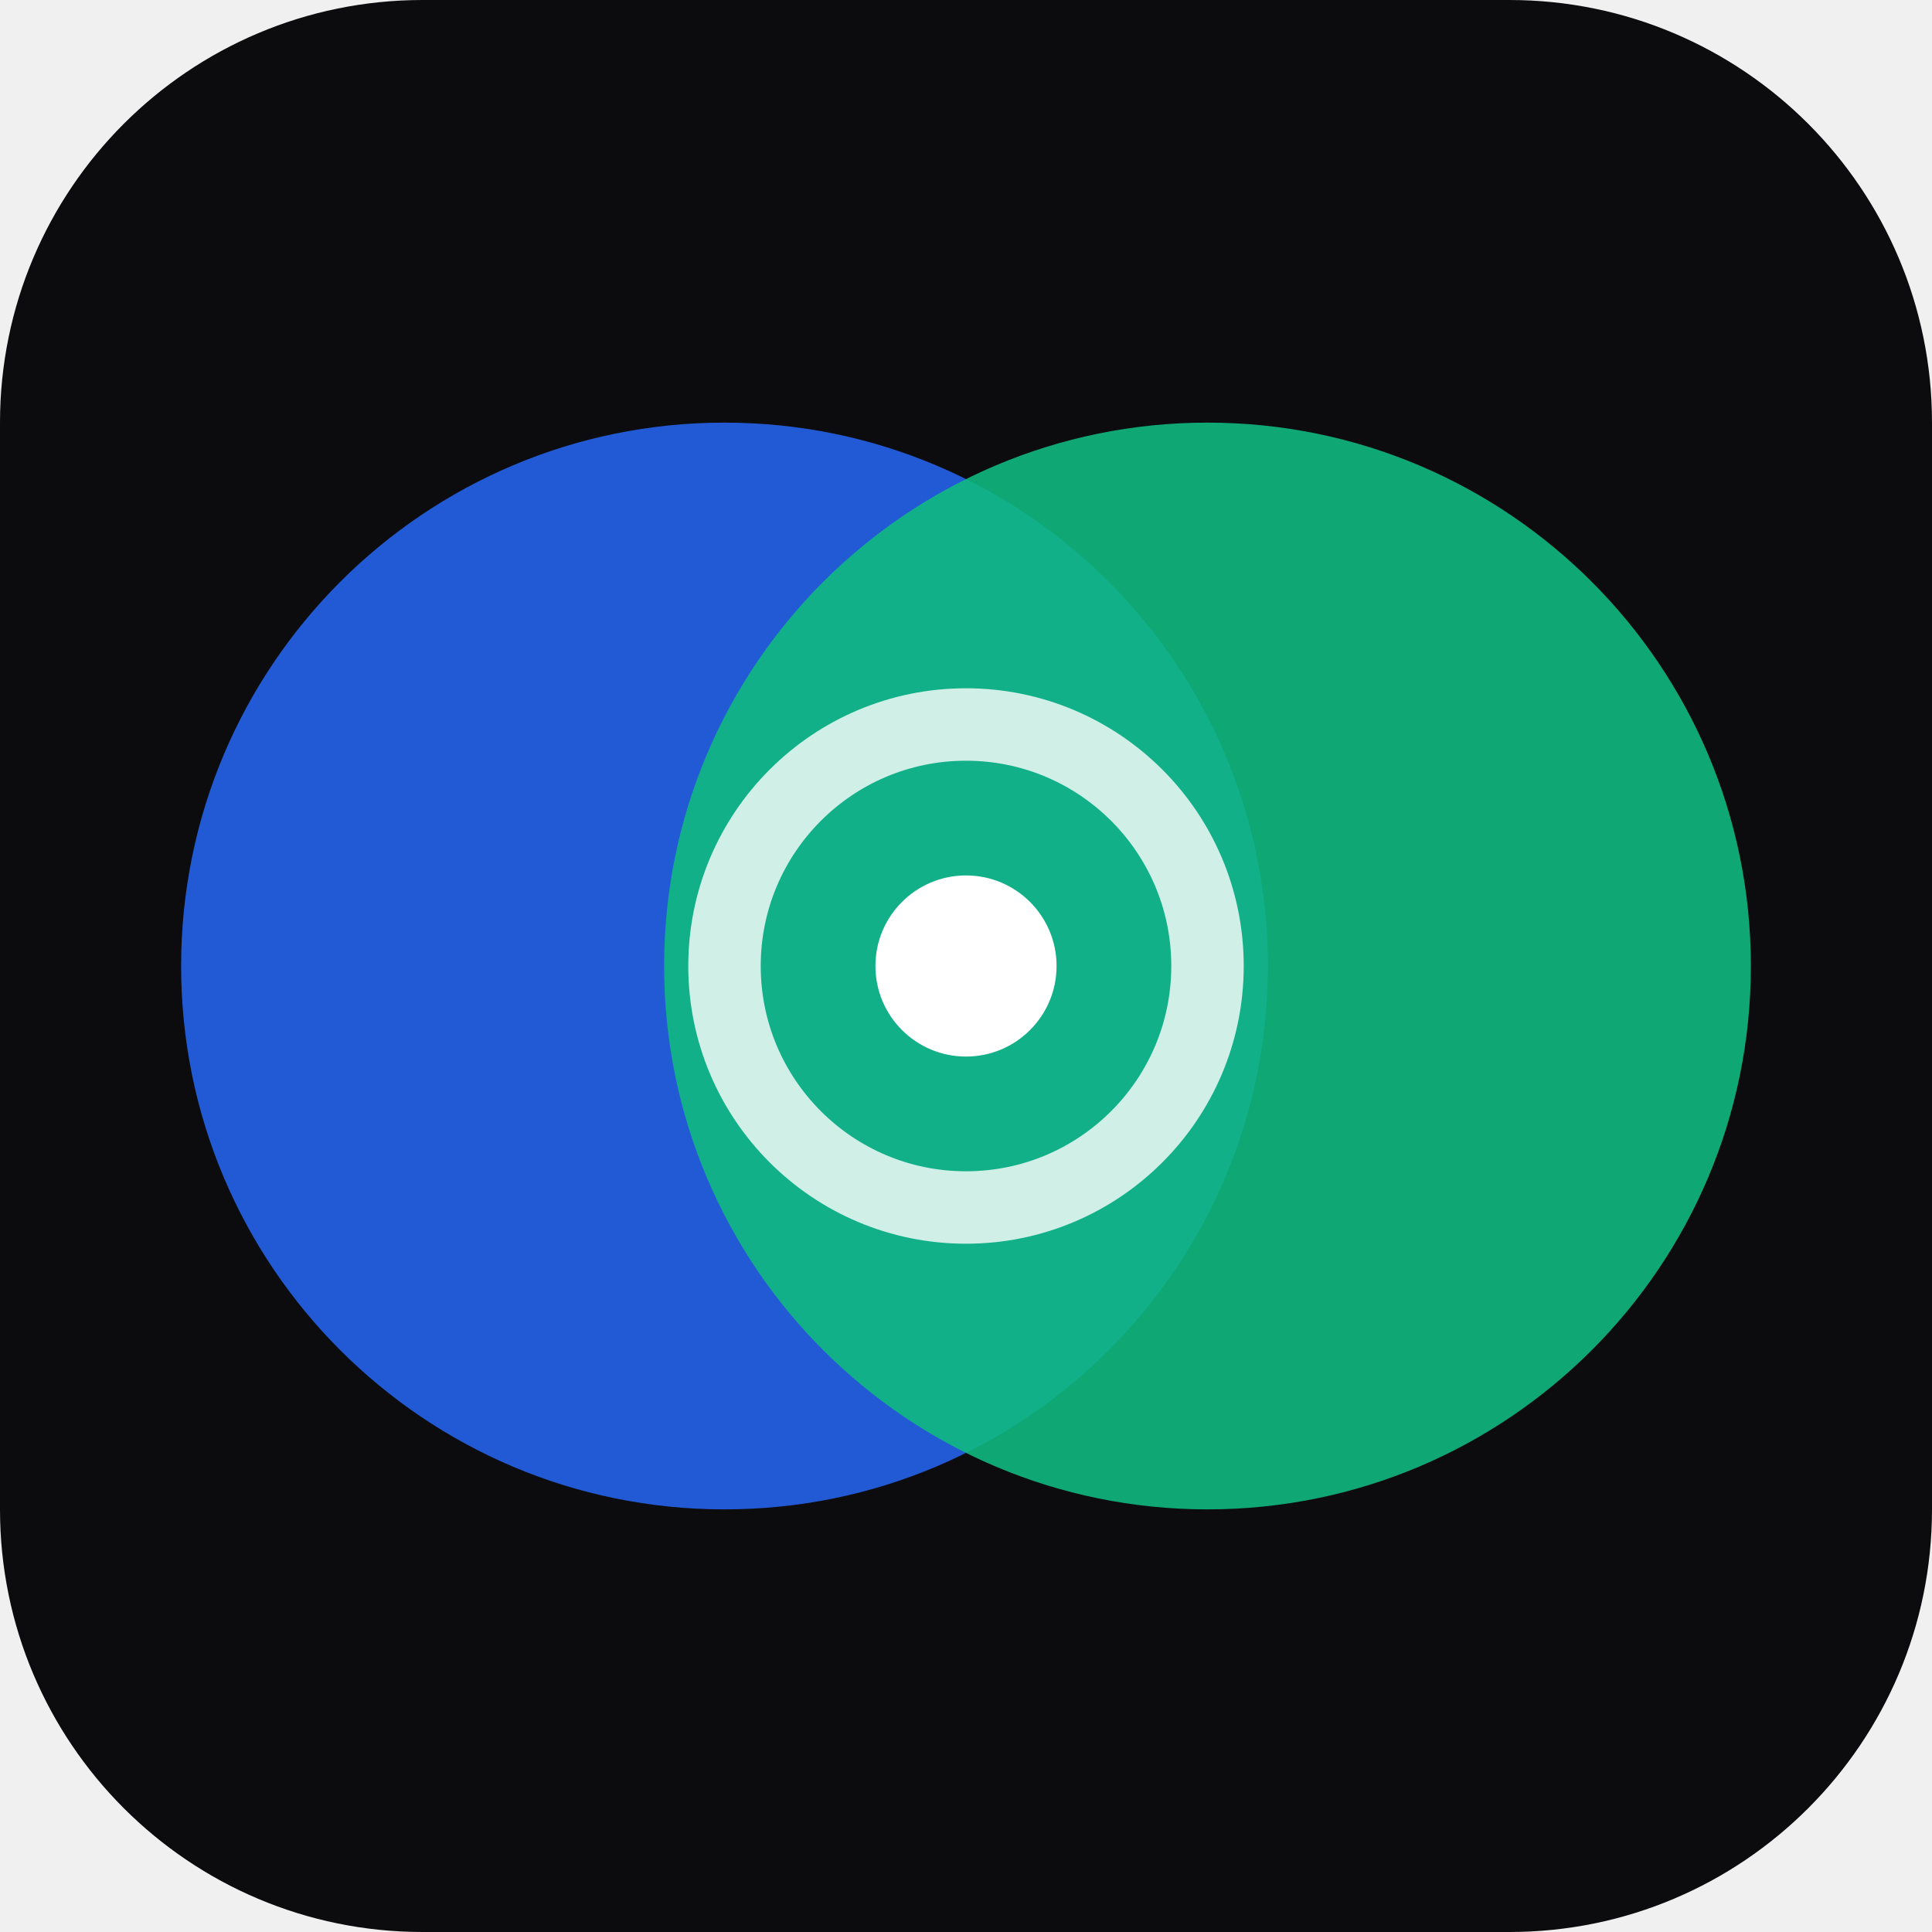
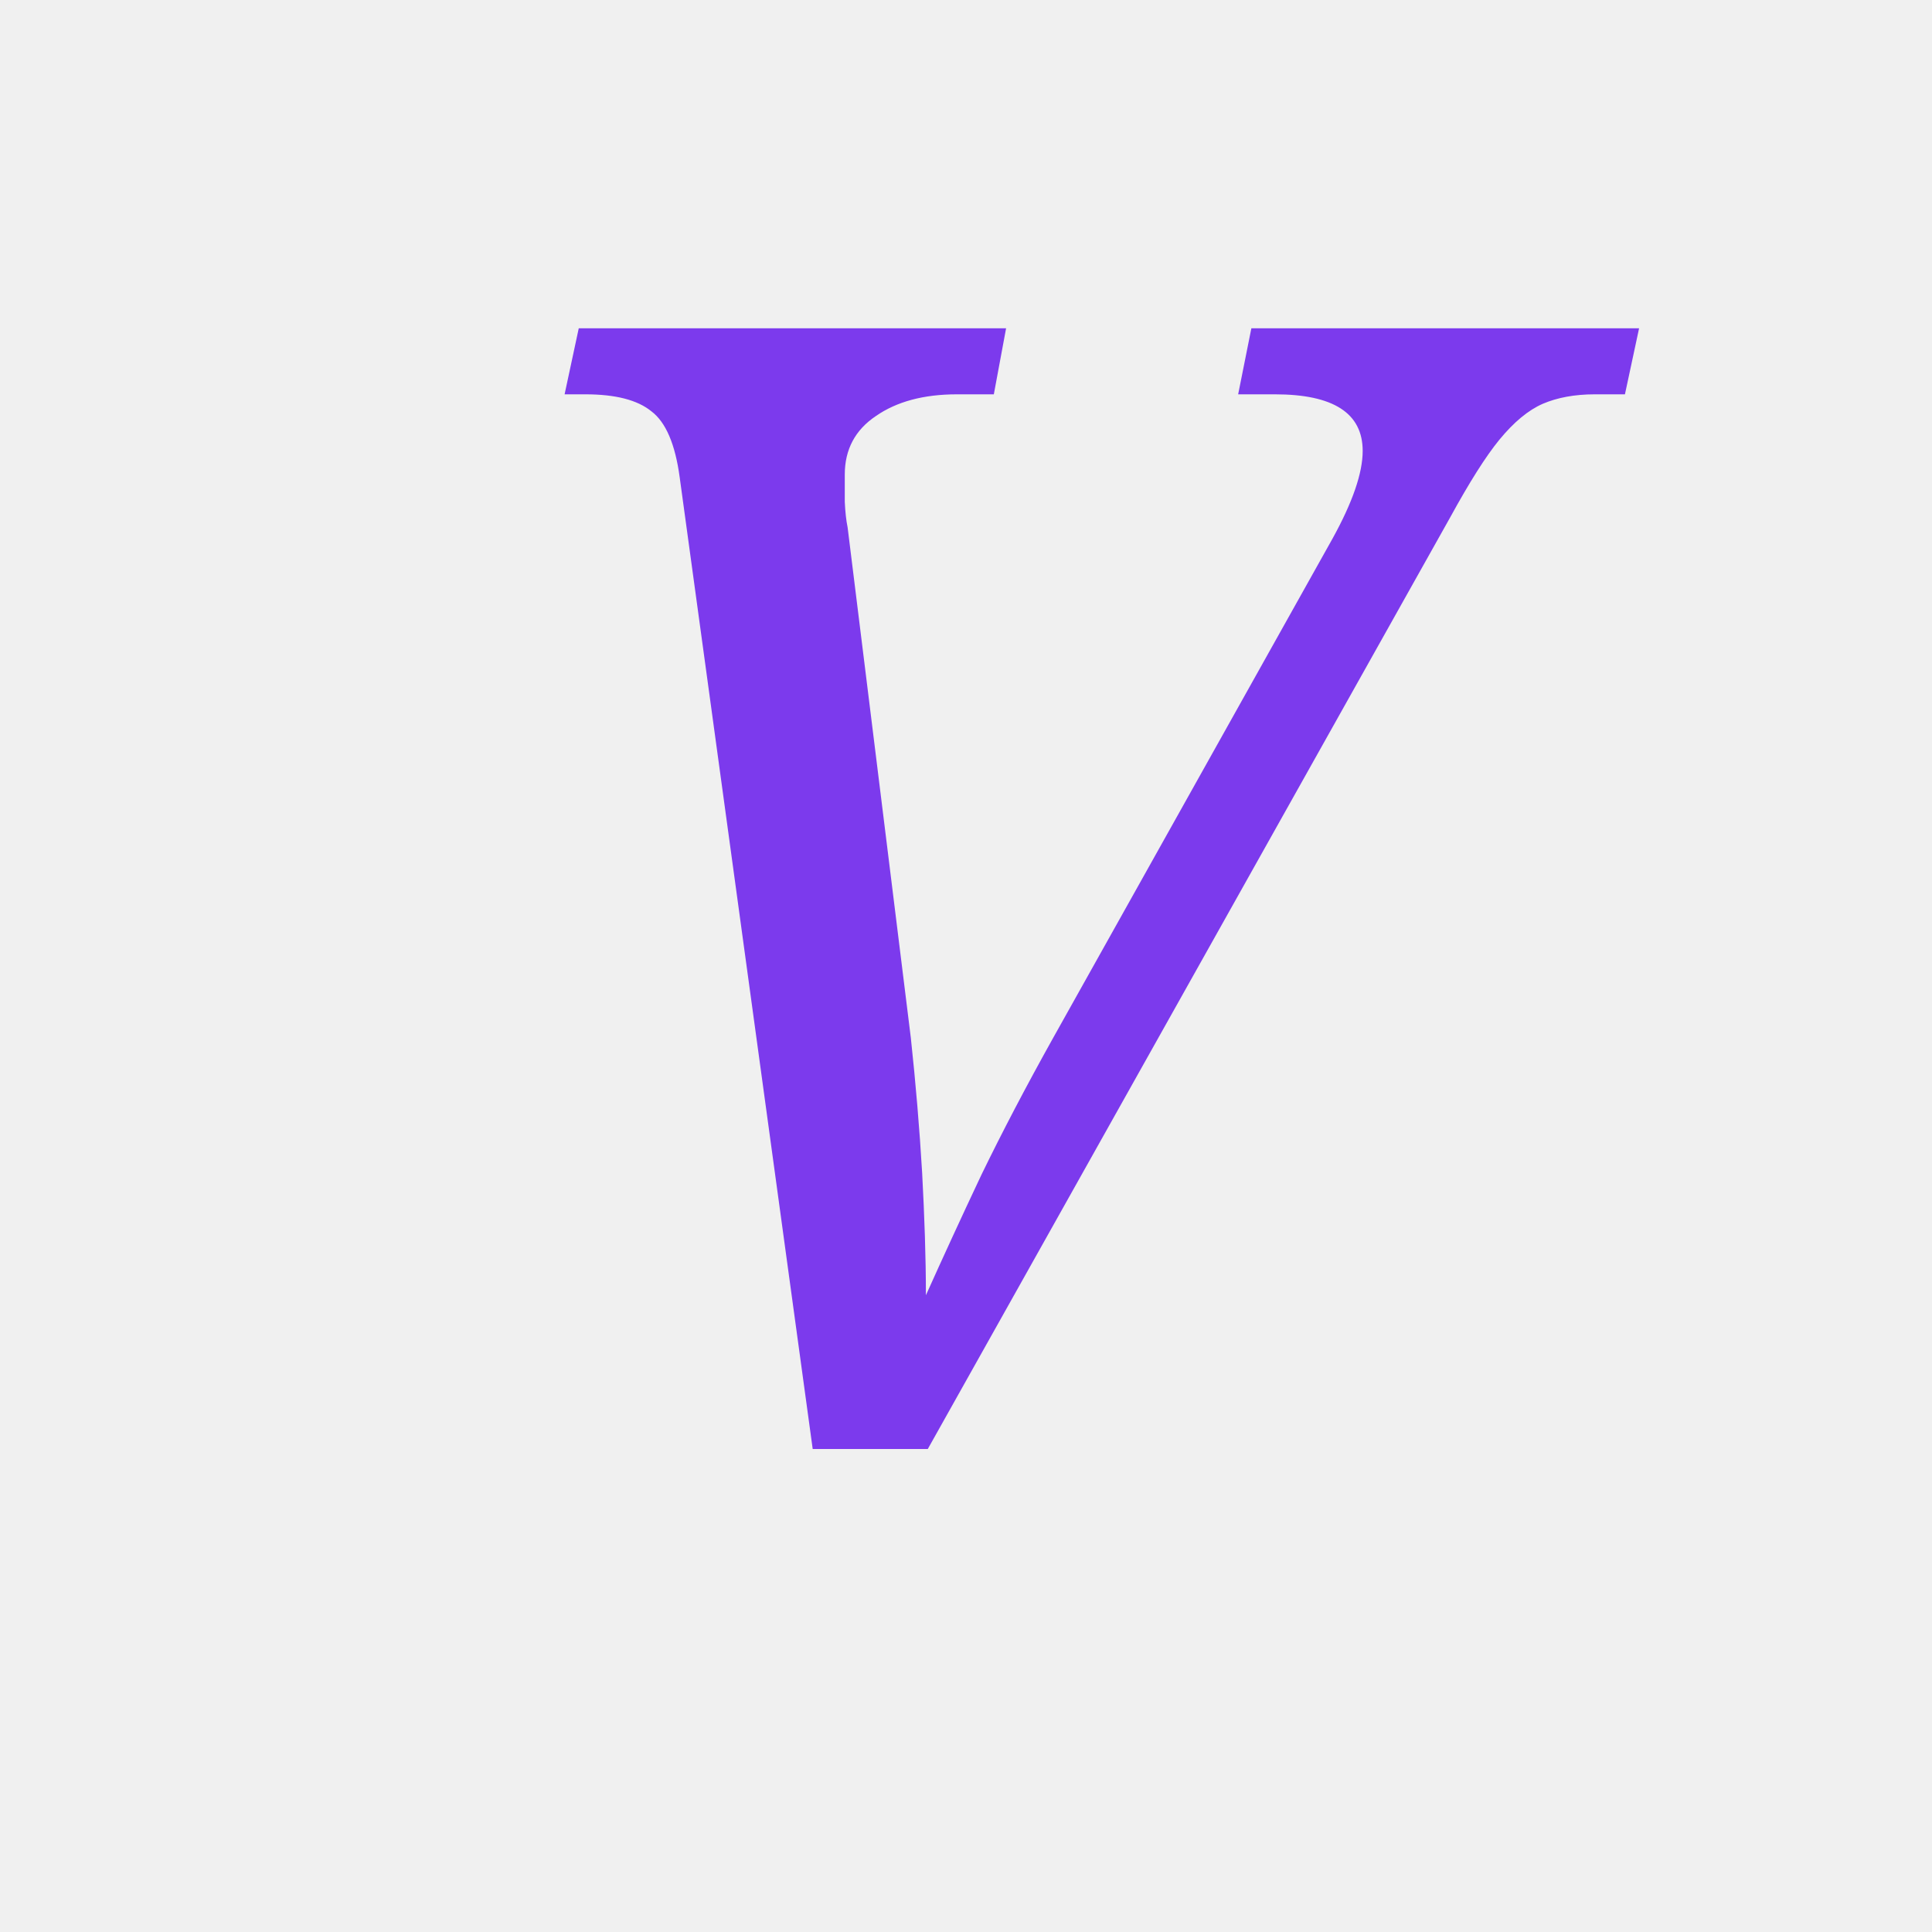
<svg xmlns="http://www.w3.org/2000/svg" viewBox="0 0 32 32">
-   <rect width="32" height="32" rx="7" fill="#0c0c0e" />
-   <circle cx="12" cy="16" r="9" fill="#2563eb" opacity="0.9" />
-   <circle cx="20" cy="16" r="9" fill="#10b981" opacity="0.9" />
-   <circle cx="16" cy="16" r="4" fill="none" stroke="#ffffff" stroke-width="1.2" opacity="0.8" />
-   <circle cx="16" cy="16" r="1.5" fill="#ffffff" />
+   <text x="16" y="24" text-anchor="middle" font-family="Georgia, 'Newsreader', serif" font-size="26" font-weight="500" font-style="italic" fill="#7c3aed">V</text>
</svg>
